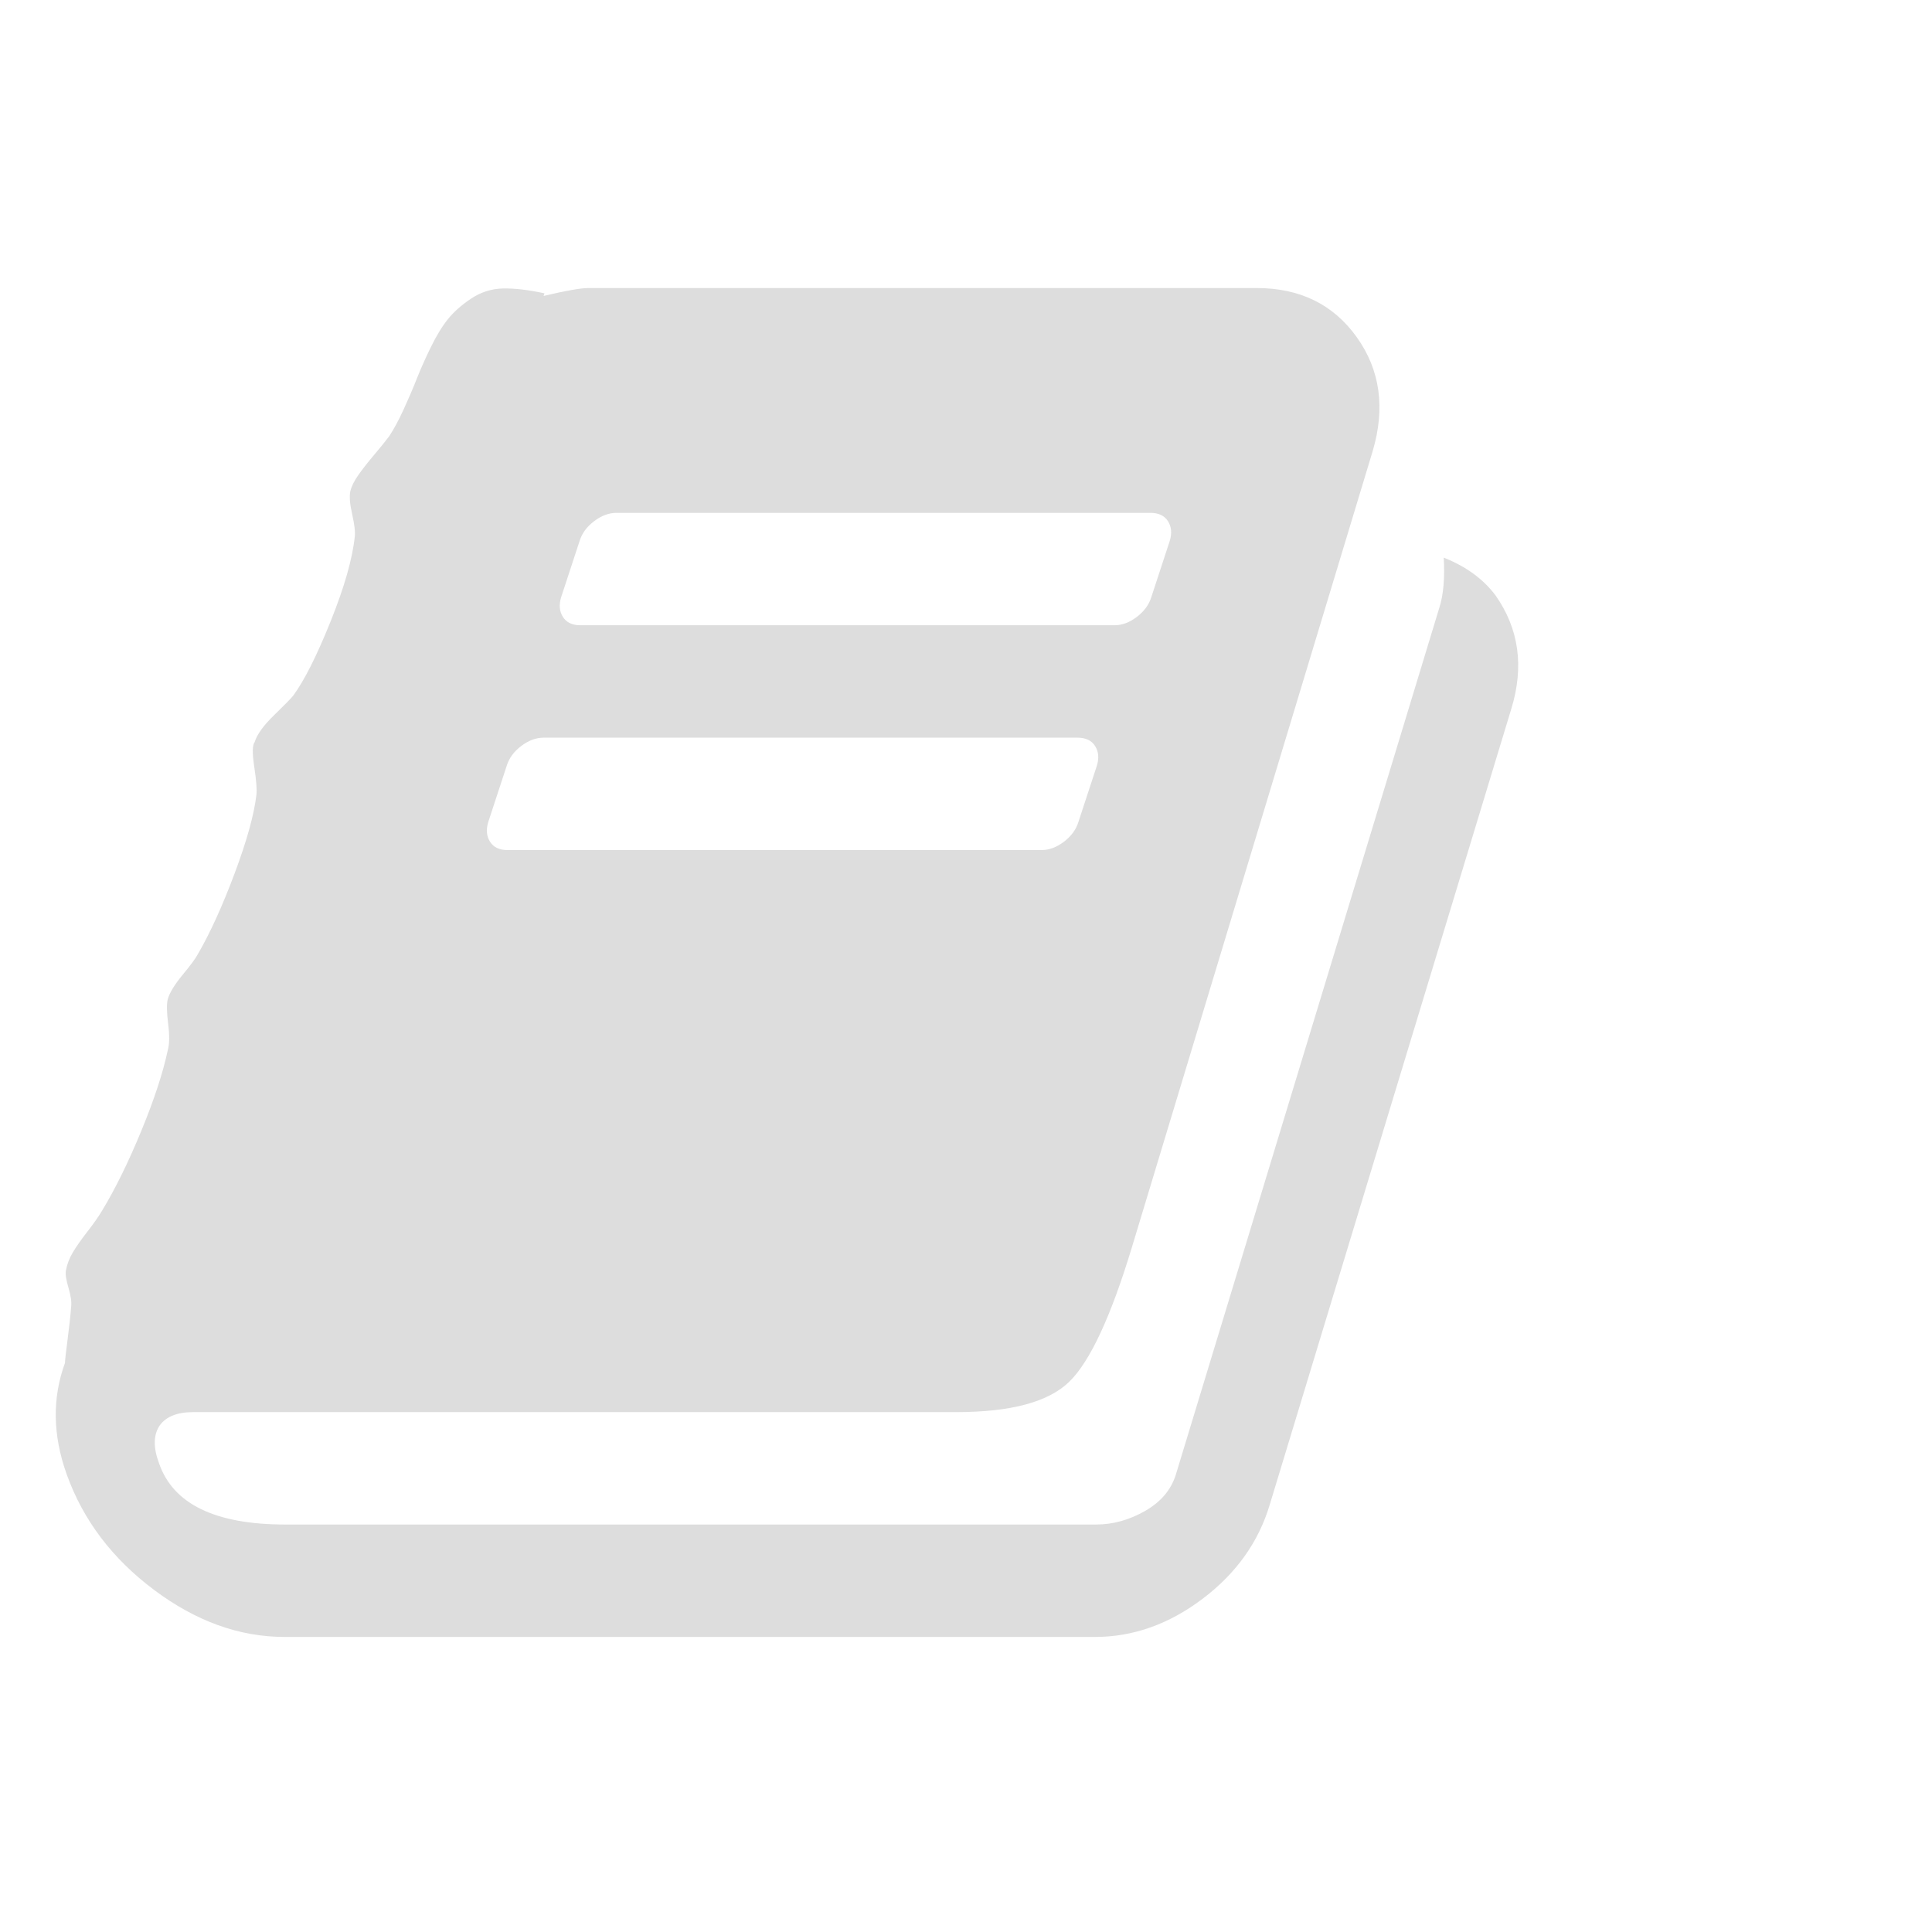
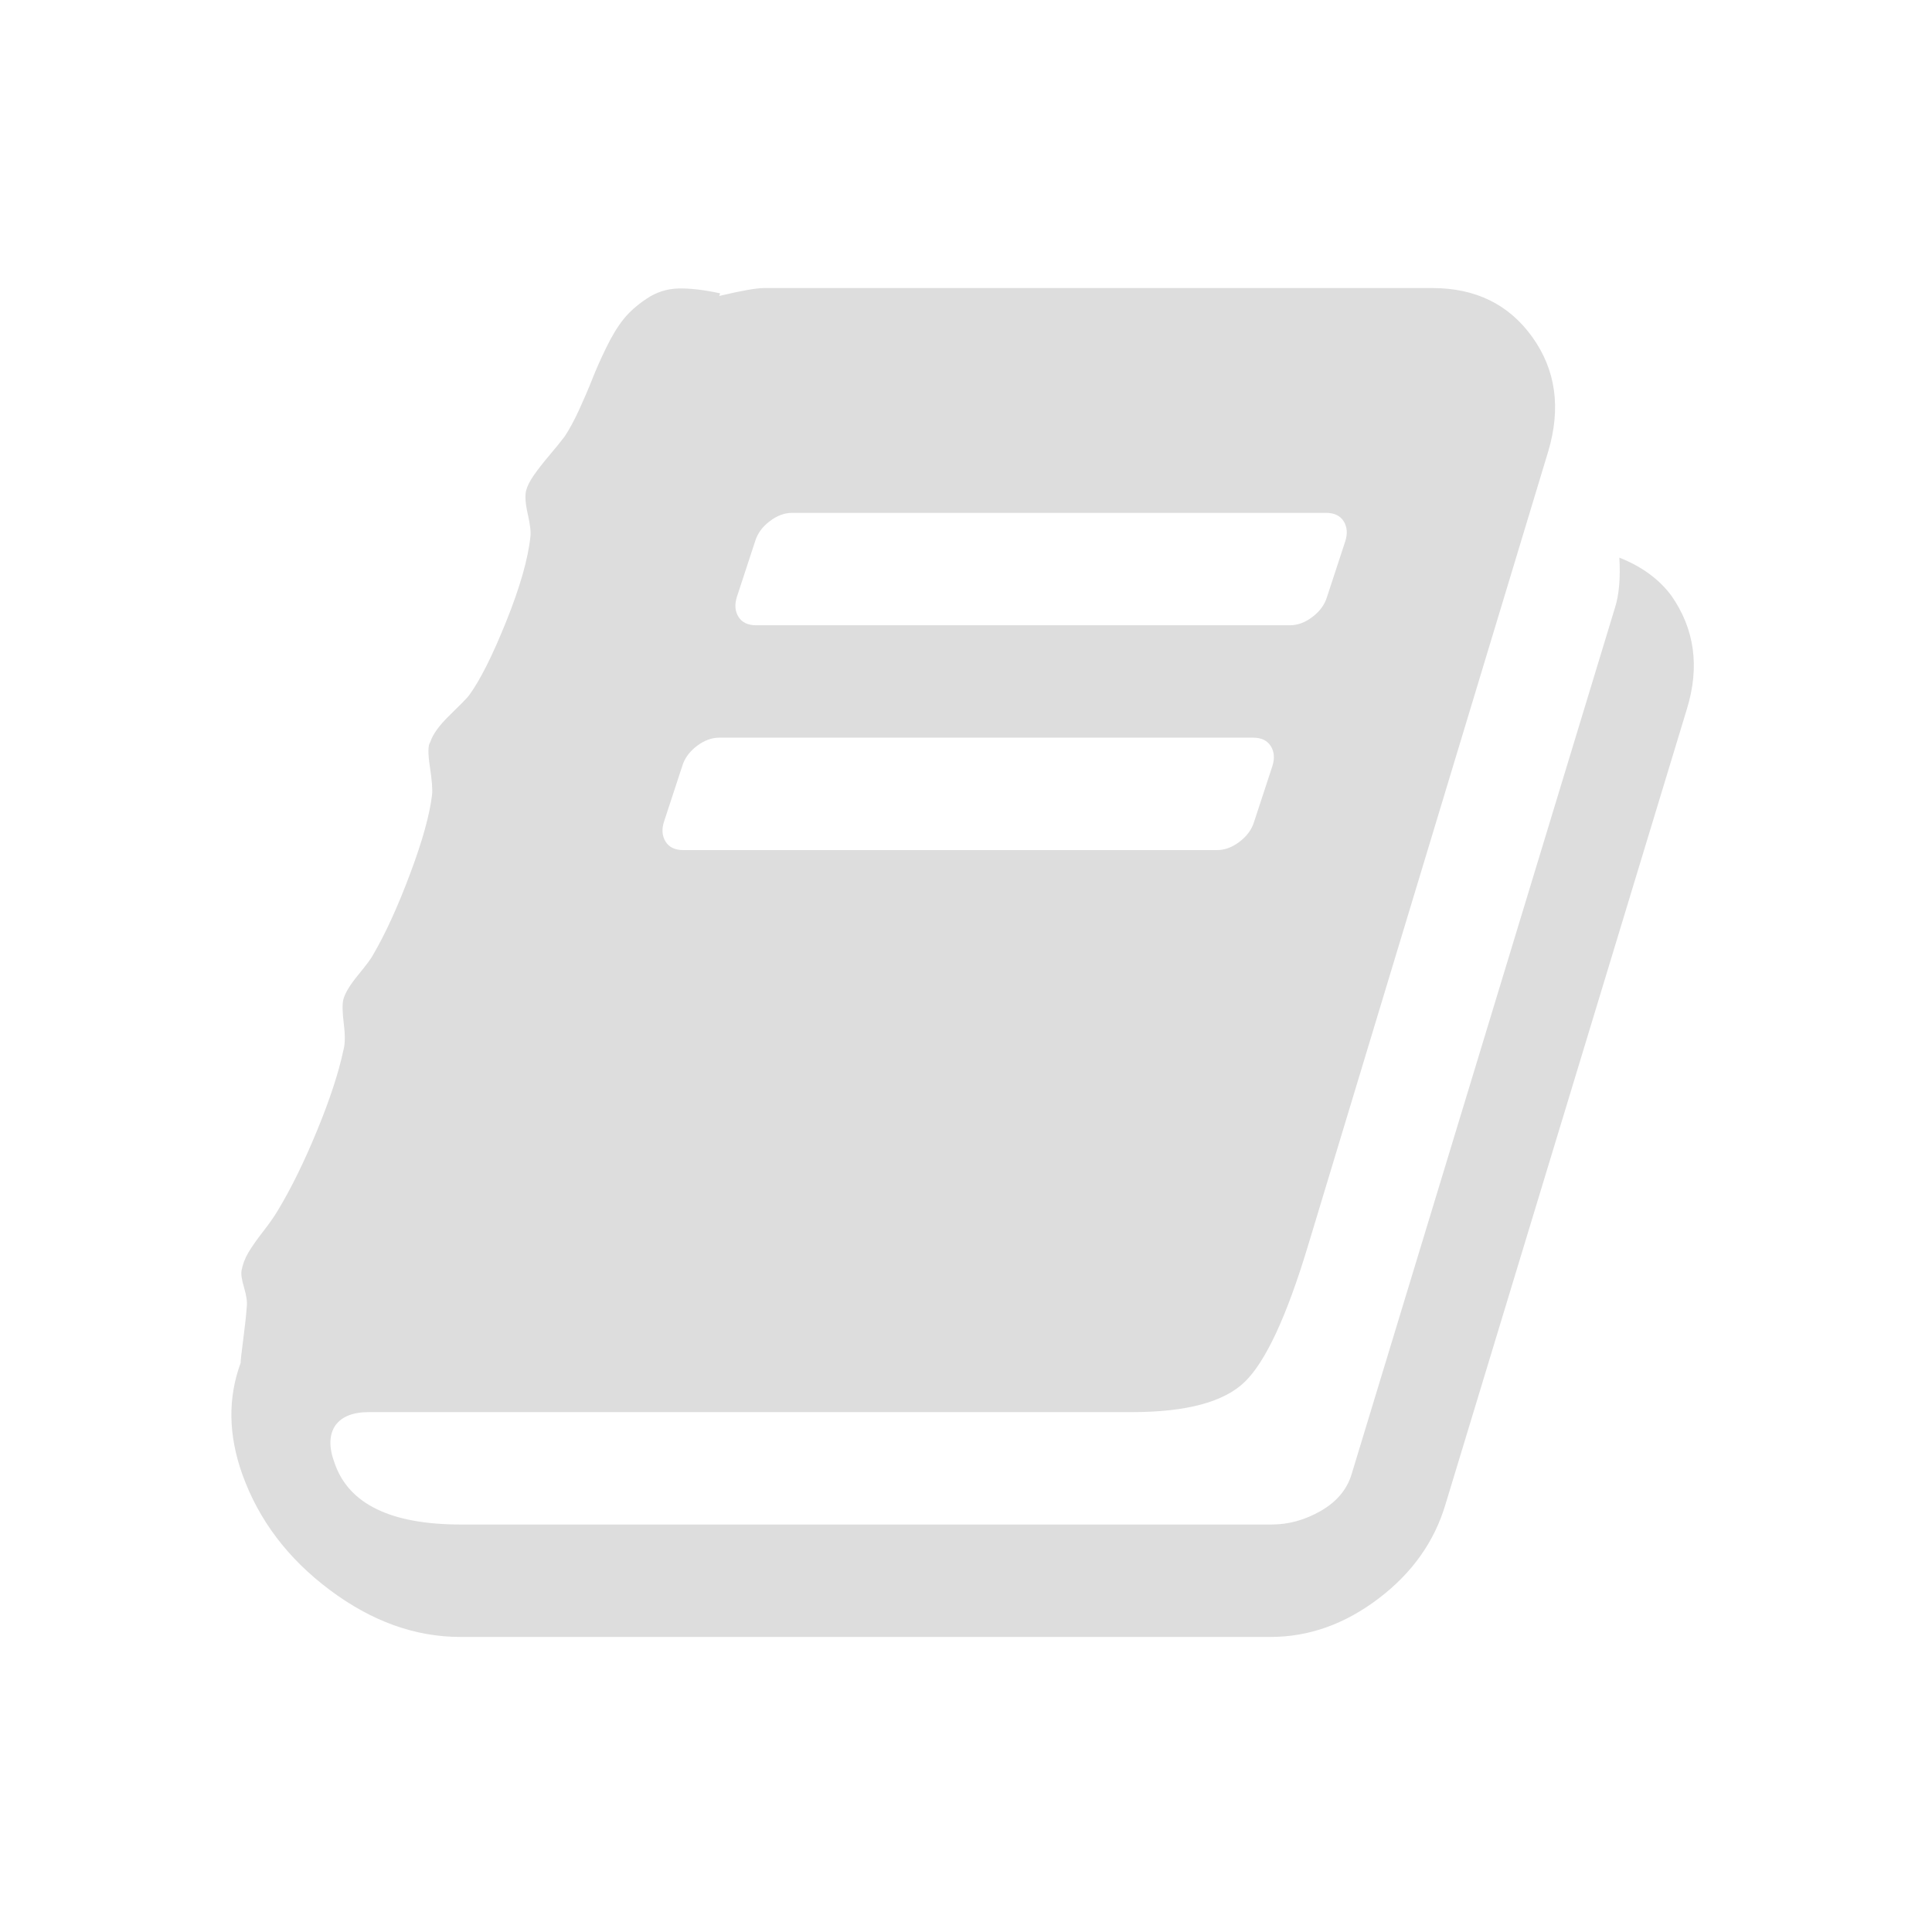
<svg xmlns="http://www.w3.org/2000/svg" width="38pt" height="38pt" viewBox="0 0 2200 2200">
-   <path transform="translate(0, 200)" d="M1703 478q40 57 18 129l-275 906q-19 64-76.5 107.5t-122.5 43.5h-923q-77 0-148.5-53.5t-99.5-131.5q-24-67-2-127 0-4 3-27t4-37q1-8-3-21.5t-3-19.5q2-11 8-21t16.5-23.5 16.5-23.5q23-38 45-91.5t30-91.5q3-10 .5-30t-.5-28q3-11 17-28t17-23q21-36 42-92t25-90q1-9-2.5-32t.5-28q4-13 22-30.5t22-22.5q19-26 42.5-84.5t27.5-96.5q1-8-3-25.5t-2-26.5q2-8 9-18t18-23 17-21q8-12 16.5-30.5t15-35 16-36 19.5-32 26.5-23.5 36-11.5 47.5 5.5l-1 3q38-9 51-9h761q74 0 114 56t18 130l-274 906q-36 119-71.5 153.5t-128.5 34.5h-869q-27 0-38 15-11 16-1 43 24 70 144 70h923q29 0 56-15.5t35-41.5l300-987q7-22 5-57 38 15 59 43zm-1064 2q-4 13 2 22.5t20 9.5h608q13 0 25.5-9.5t16.5-22.5l21-64q4-13-2-22.5t-20-9.5h-608q-13 0-25.5 9.5t-16.5 22.5zm-83 256q-4 13 2 22.5t20 9.5h608q13 0 25.5-9.5t16.5-22.5l21-64q4-13-2-22.5t-20-9.5h-608q-13 0-25.5 9.5t-16.5 22.5z" fill="#ddd" />
+   <path transform="translate(200, 200)" d="M1703 478q40 57 18 129l-275 906q-19 64-76.5 107.5t-122.5 43.5h-923q-77 0-148.5-53.5t-99.5-131.5q-24-67-2-127 0-4 3-27t4-37q1-8-3-21.5t-3-19.5q2-11 8-21t16.5-23.5 16.5-23.5q23-38 45-91.5t30-91.5q3-10 .5-30t-.5-28q3-11 17-28t17-23q21-36 42-92t25-90q1-9-2.5-32t.5-28q4-13 22-30.5t22-22.5q19-26 42.5-84.5t27.5-96.5q1-8-3-25.5t-2-26.5q2-8 9-18t18-23 17-21q8-12 16.5-30.5t15-35 16-36 19.5-32 26.5-23.5 36-11.5 47.5 5.5l-1 3q38-9 51-9h761q74 0 114 56t18 130l-274 906q-36 119-71.5 153.5t-128.5 34.5h-869q-27 0-38 15-11 16-1 43 24 70 144 70h923q29 0 56-15.5t35-41.5l300-987q7-22 5-57 38 15 59 43zm-1064 2q-4 13 2 22.5t20 9.5h608q13 0 25.5-9.5t16.5-22.5l21-64q4-13-2-22.5t-20-9.5h-608q-13 0-25.5 9.5t-16.5 22.5zm-83 256q-4 13 2 22.5t20 9.5h608q13 0 25.5-9.5t16.5-22.5l21-64q4-13-2-22.5t-20-9.5h-608q-13 0-25.5 9.5t-16.5 22.5z" fill="#ddd" />
</svg>
